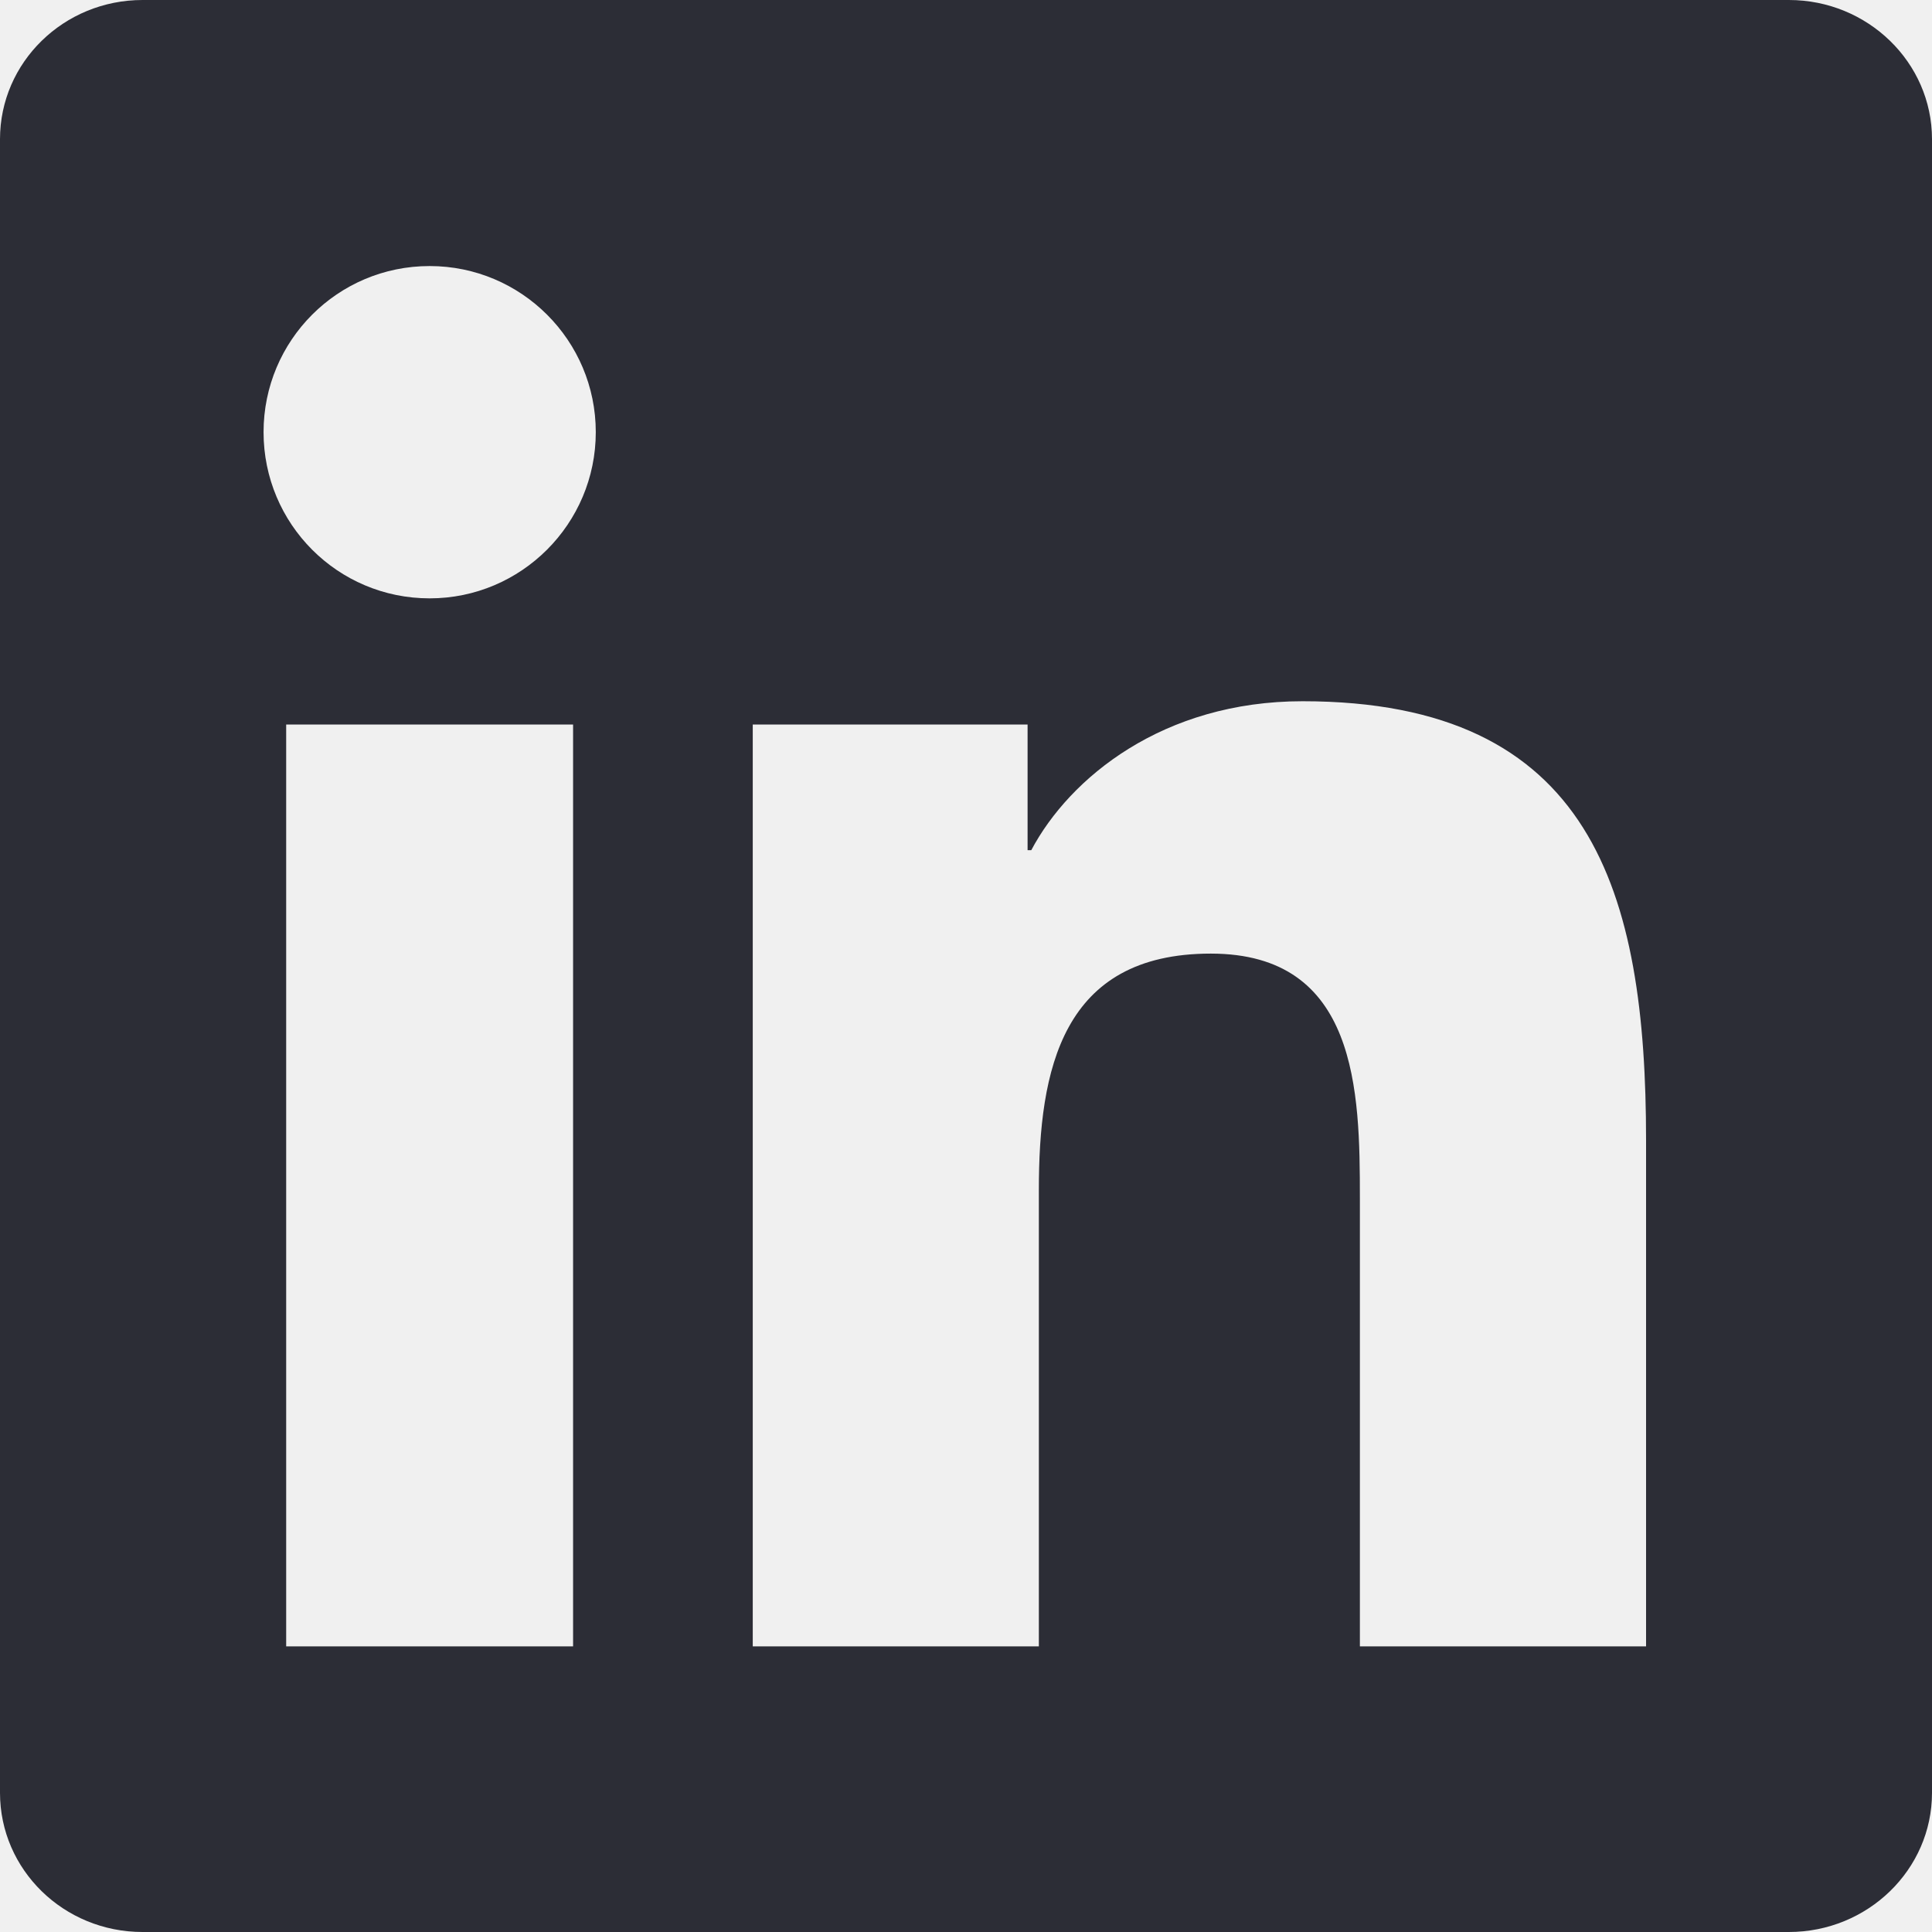
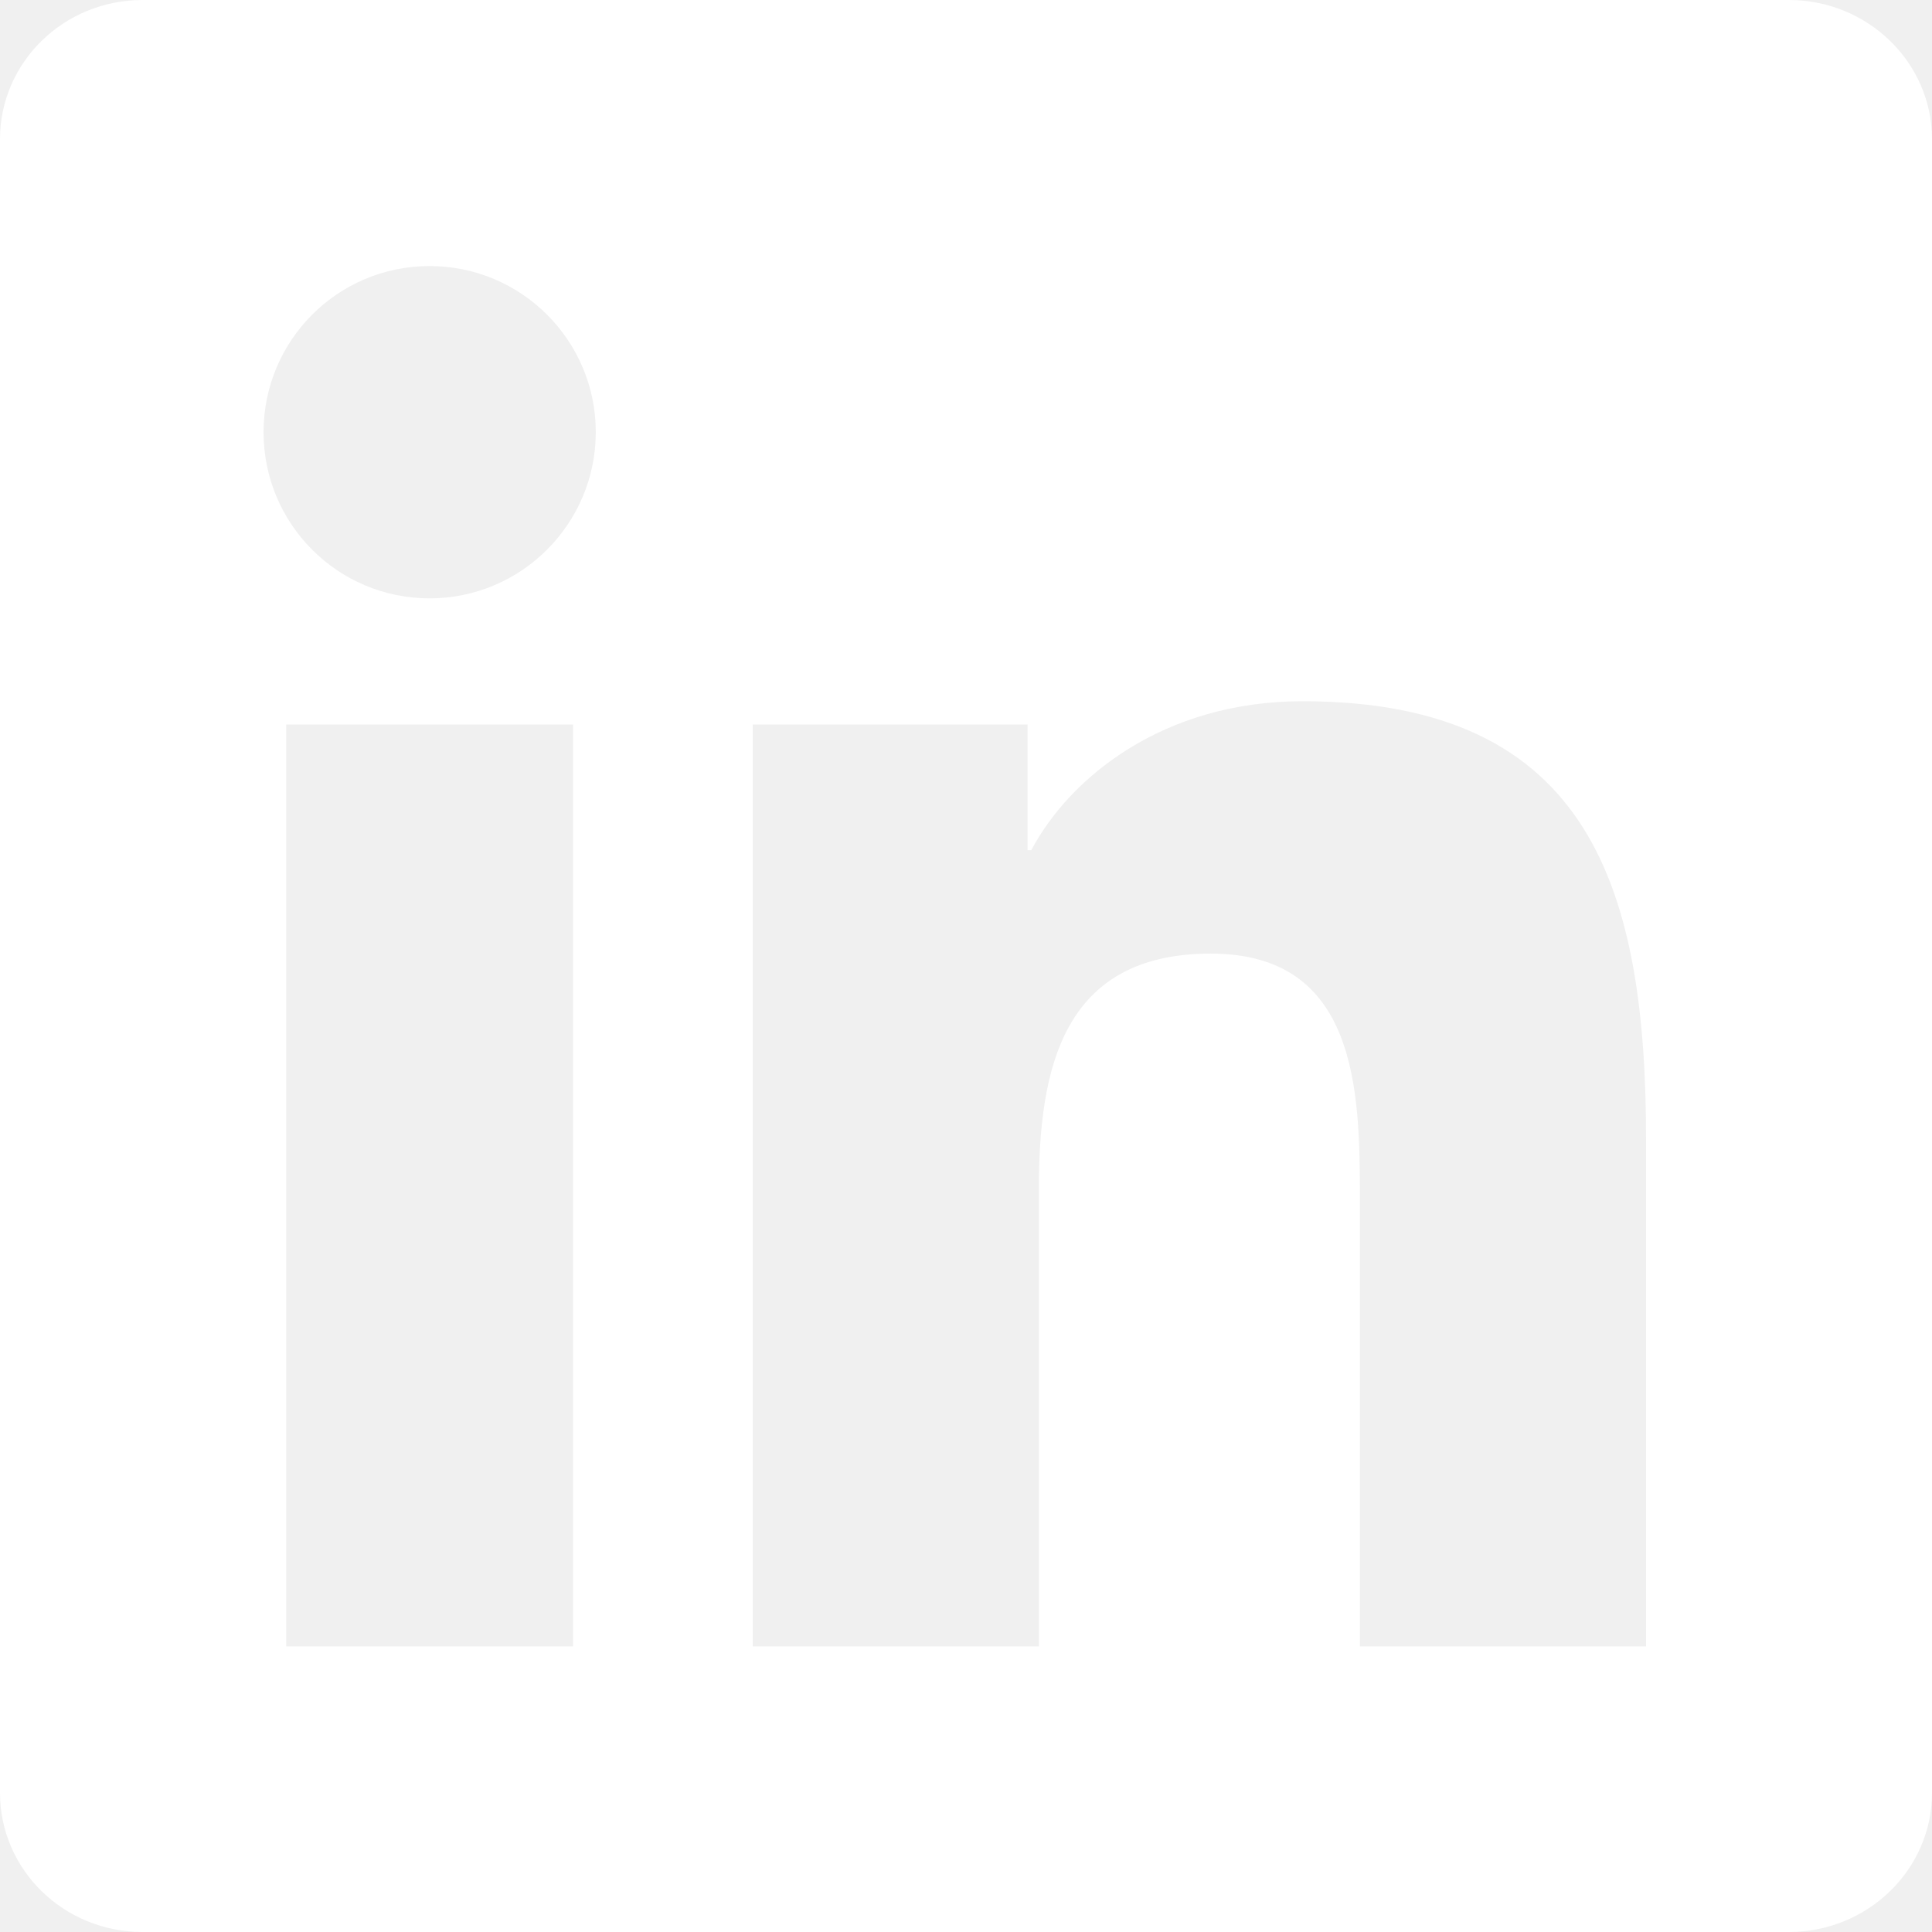
<svg xmlns="http://www.w3.org/2000/svg" width="24" height="24" viewBox="0 0 24 24" fill="none">
-   <path d="M20.447 20.452H16.893V14.883C16.893 13.555 16.866 11.846 15.041 11.846C13.188 11.846 12.905 13.291 12.905 14.785V20.452H9.351V9H12.765V10.561H12.811C13.288 9.661 14.448 8.711 16.181 8.711C19.782 8.711 20.448 11.081 20.448 14.166V20.452H20.447ZM5.337 7.433C4.193 7.433 3.274 6.507 3.274 5.368C3.274 4.23 4.194 3.305 5.337 3.305C6.477 3.305 7.401 4.23 7.401 5.368C7.401 6.507 6.476 7.433 5.337 7.433ZM7.119 20.452H3.555V9H7.119V20.452ZM22.225 0H1.771C0.792 0 0 0.774 0 1.729V22.271C0 23.227 0.792 24 1.771 24H22.222C23.2 24 24 23.227 24 22.271V1.729C24 0.774 23.2 0 22.222 0H22.225Z" fill="#2C2D36" />
+   <path d="M20.447 20.452H16.893V14.883C16.893 13.555 16.866 11.846 15.041 11.846C13.188 11.846 12.905 13.291 12.905 14.785V20.452H9.351V9H12.765V10.561H12.811C13.288 9.661 14.448 8.711 16.181 8.711C19.782 8.711 20.448 11.081 20.448 14.166V20.452H20.447ZM5.337 7.433C4.193 7.433 3.274 6.507 3.274 5.368C3.274 4.23 4.194 3.305 5.337 3.305C6.477 3.305 7.401 4.23 7.401 5.368C7.401 6.507 6.476 7.433 5.337 7.433ZM7.119 20.452H3.555V9H7.119V20.452ZM22.225 0H1.771C0.792 0 0 0.774 0 1.729V22.271C0 23.227 0.792 24 1.771 24H22.222C23.2 24 24 23.227 24 22.271V1.729C24 0.774 23.2 0 22.222 0H22.225Z" fill="white" />
</svg>
